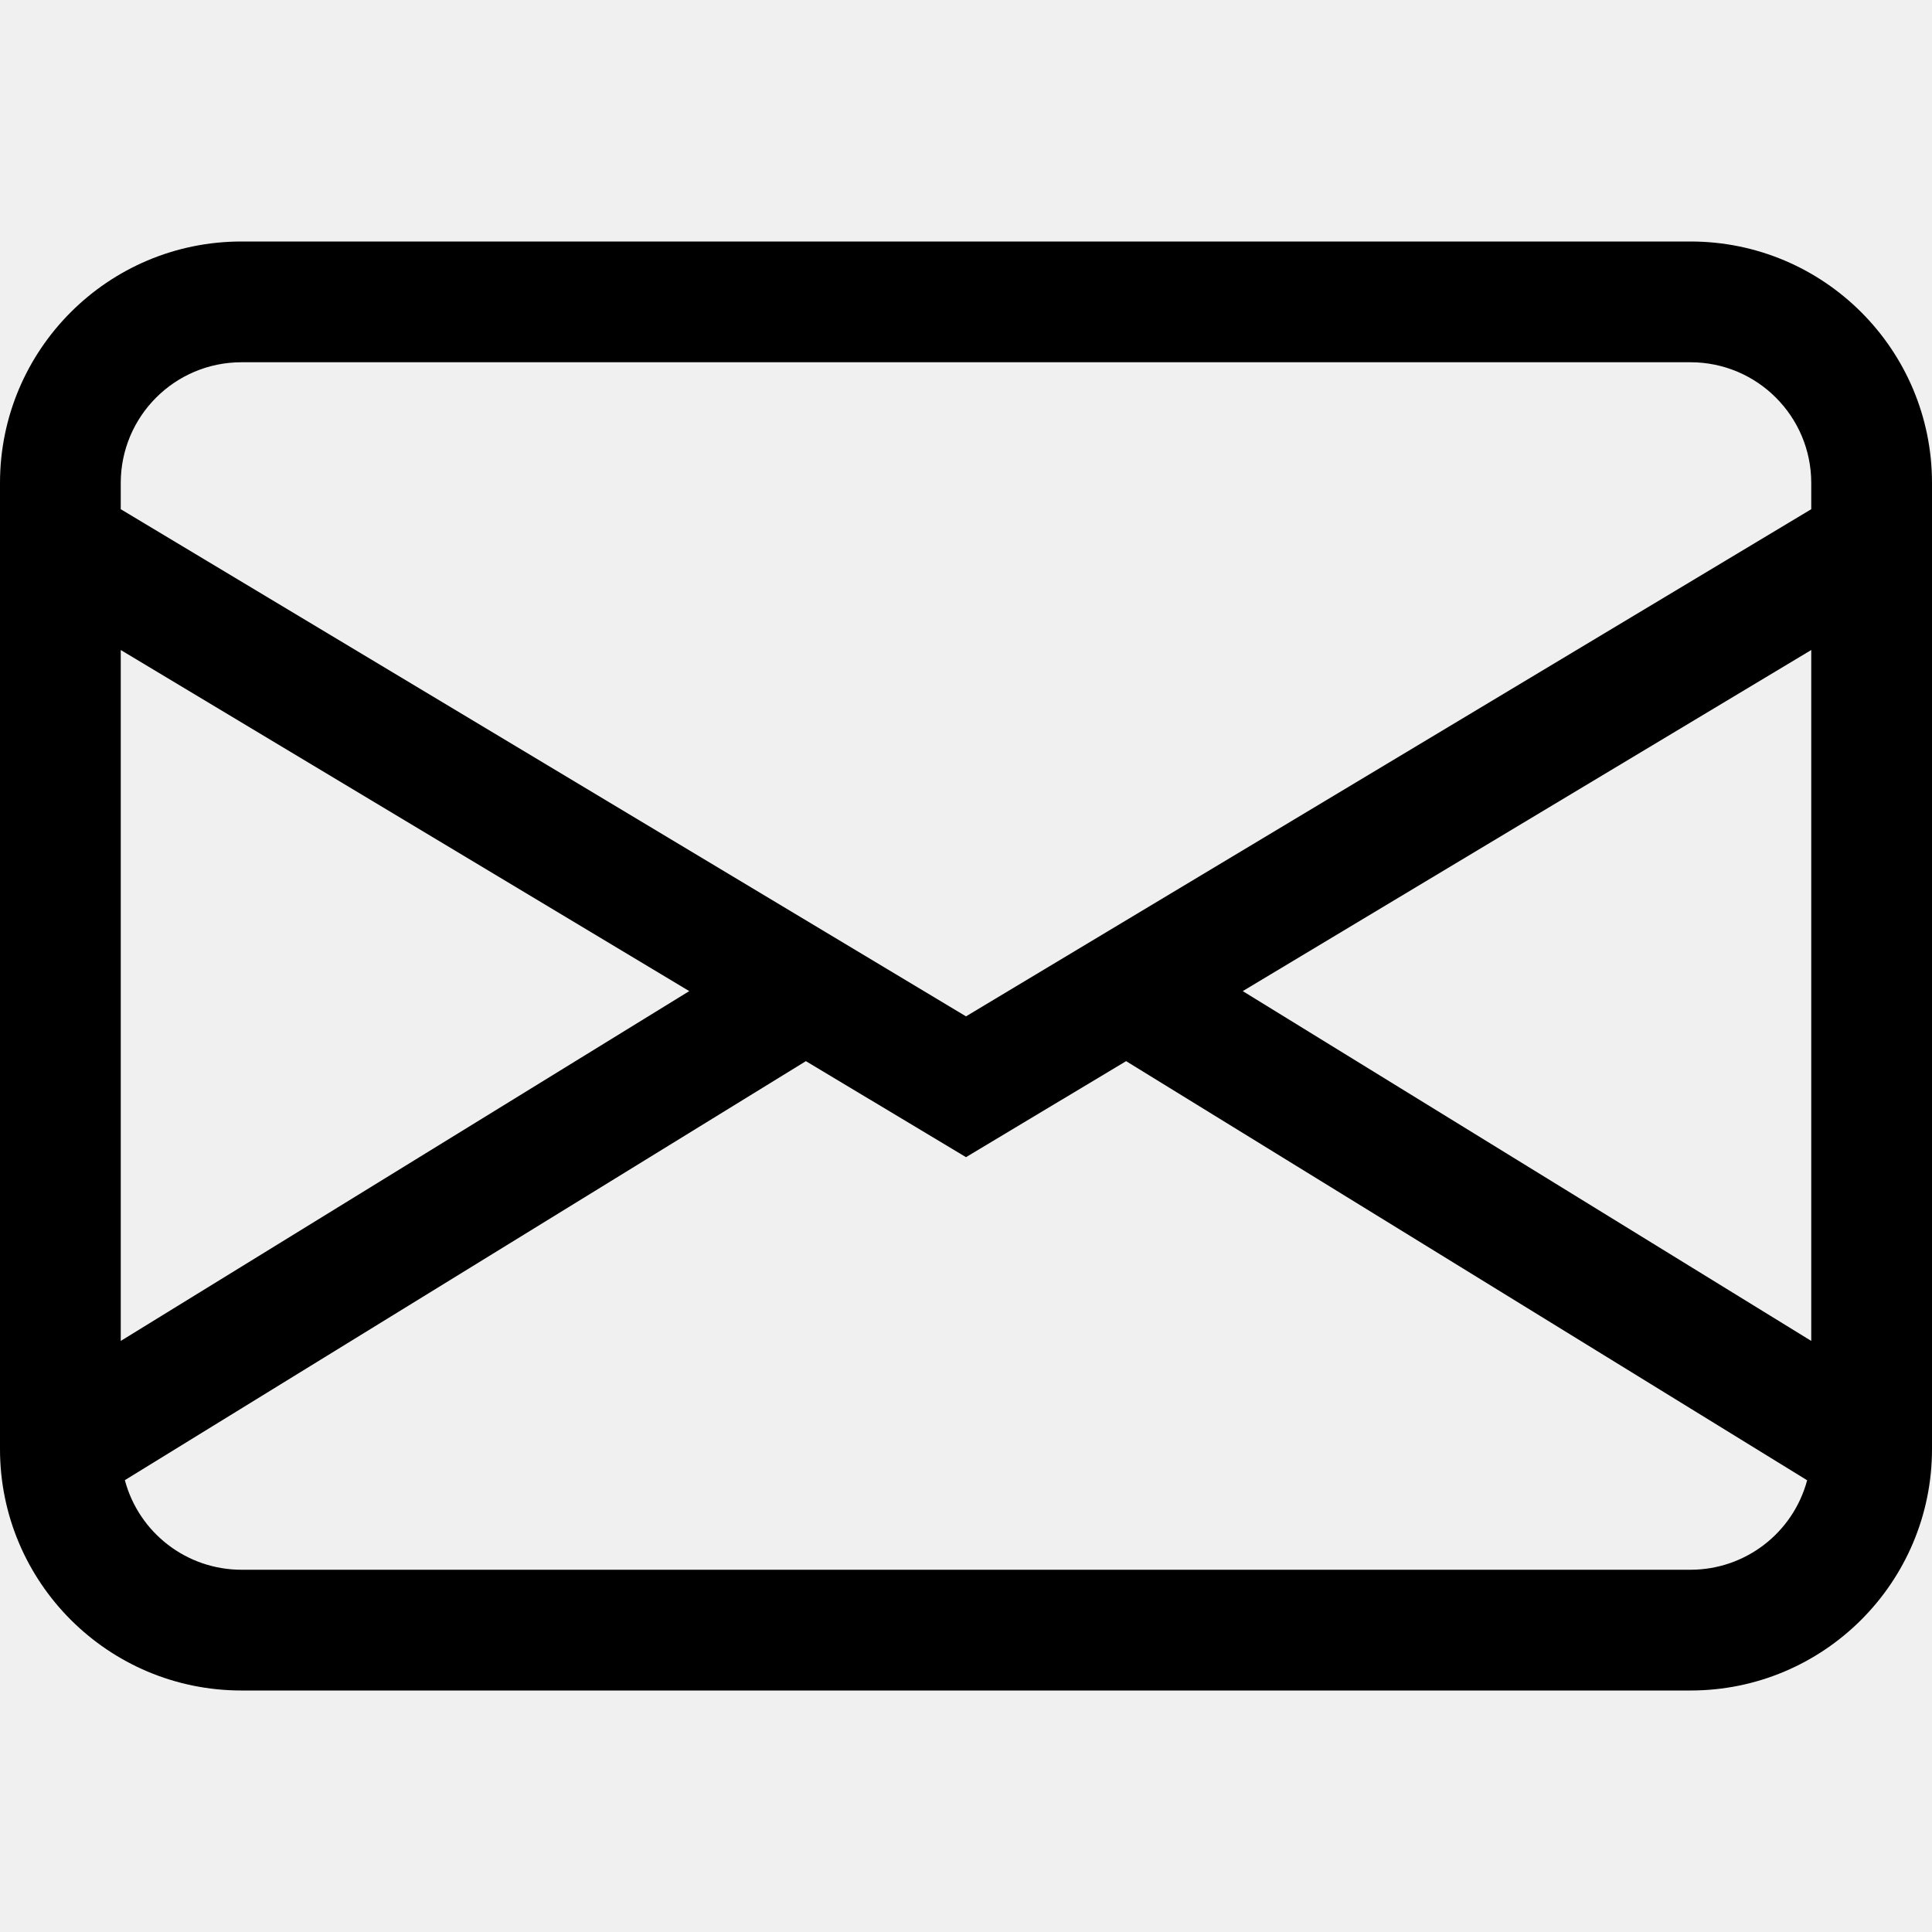
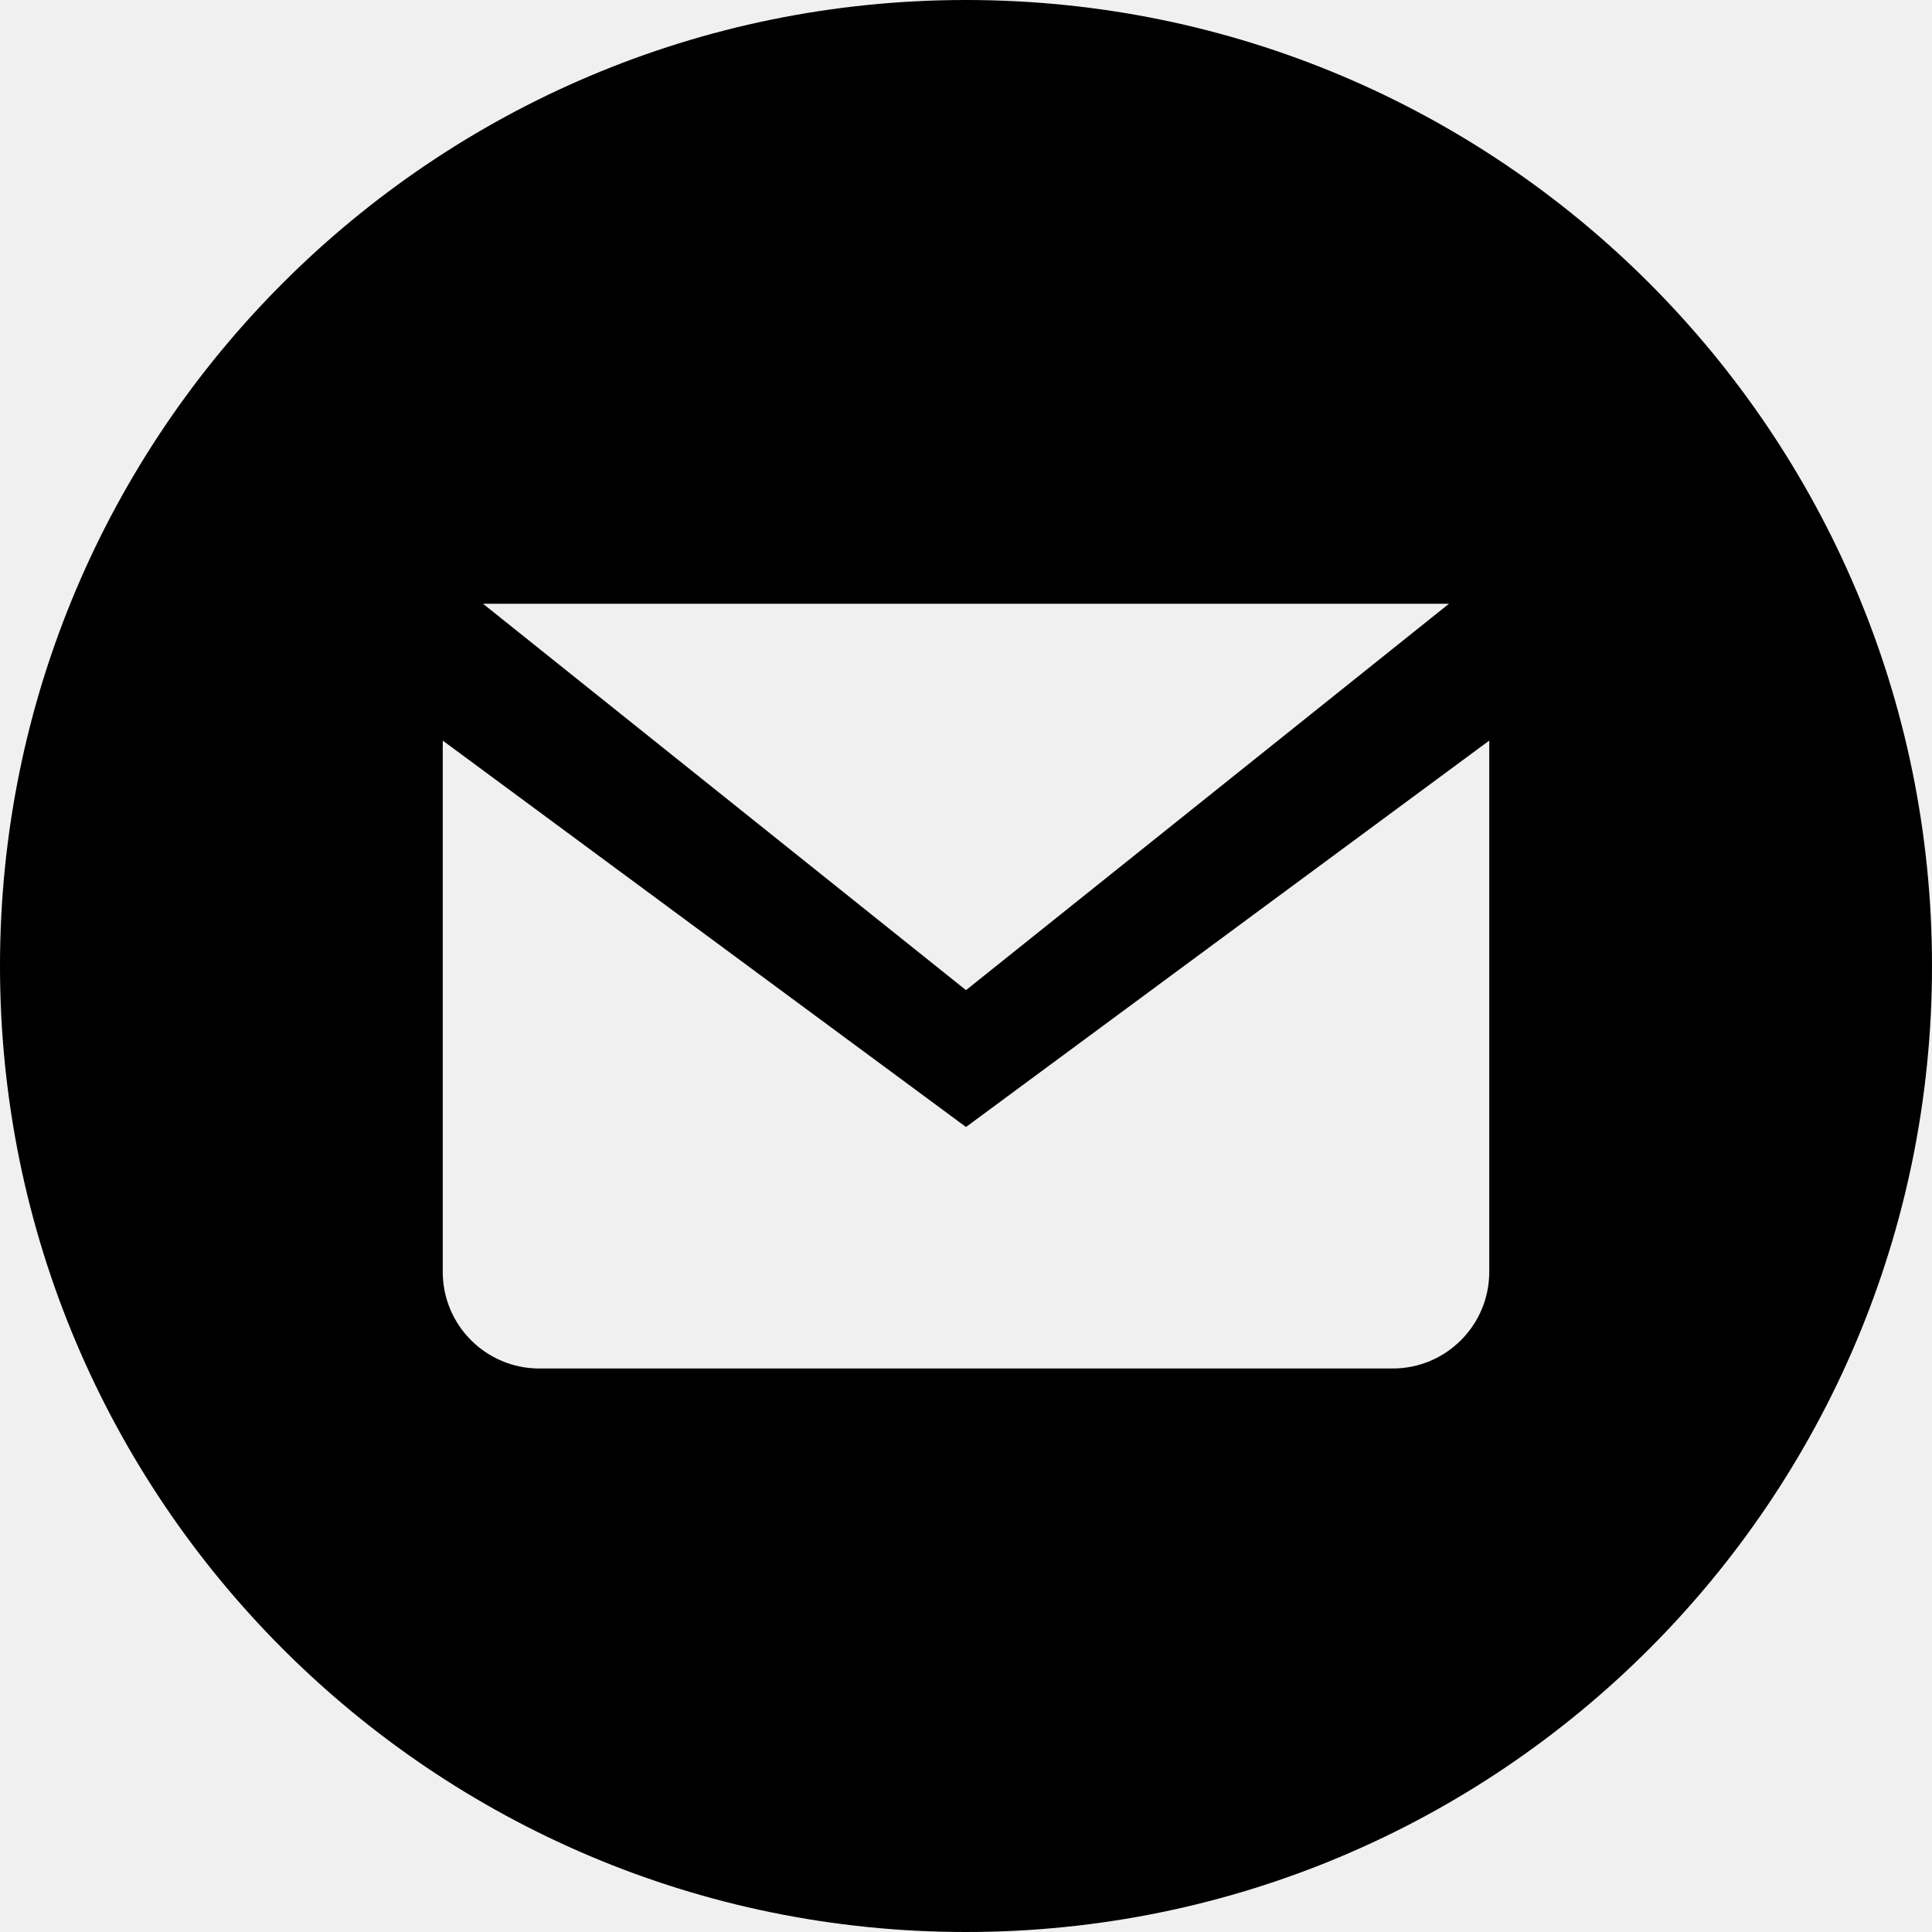
- <svg xmlns="http://www.w3.org/2000/svg" width="16" height="16" fill="currentColor" class="bi bi-envelope" viewBox="0 0 16 16">
-   <path d="M0 4a2 2 0 0 1 2-2h12a2 2 0 0 1 2 2v8a2 2 0 0 1-2 2H2a2 2 0 0 1-2-2zm2-1a1 1 0 0 0-1 1v.217l7 4.2 7-4.2V4a1 1 0 0 0-1-1zm13 2.383-4.708 2.825L15 11.105zm-.034 6.876-5.64-3.471L8 9.583l-1.326-.795-5.64 3.47A1 1 0 0 0 2 13h12a1 1 0 0 0 .966-.741M1 11.105l4.708-2.897L1 5.383z" />
+ <svg xmlns="http://www.w3.org/2000/svg" role="img" viewBox="0 0 24 24">
+   <mask id="contact-email-mask">
+     <rect width="24" height="24" fill="white" />
+     <path fill="black" d="M6 7.5h12l-6 4.8z" />
+     <path fill="black" d="M5.5 9.2l6.5 4.8 6.5-4.8v6.6a1.2 1.2 0 0 1-1.2 1.2h-10.6a1.2 1.2 0 0 1-1.2-1.2z" />
+   </mask>
+   <circle cx="12" cy="12" r="12" fill="currentColor" mask="url(#contact-email-mask)" />
</svg>
